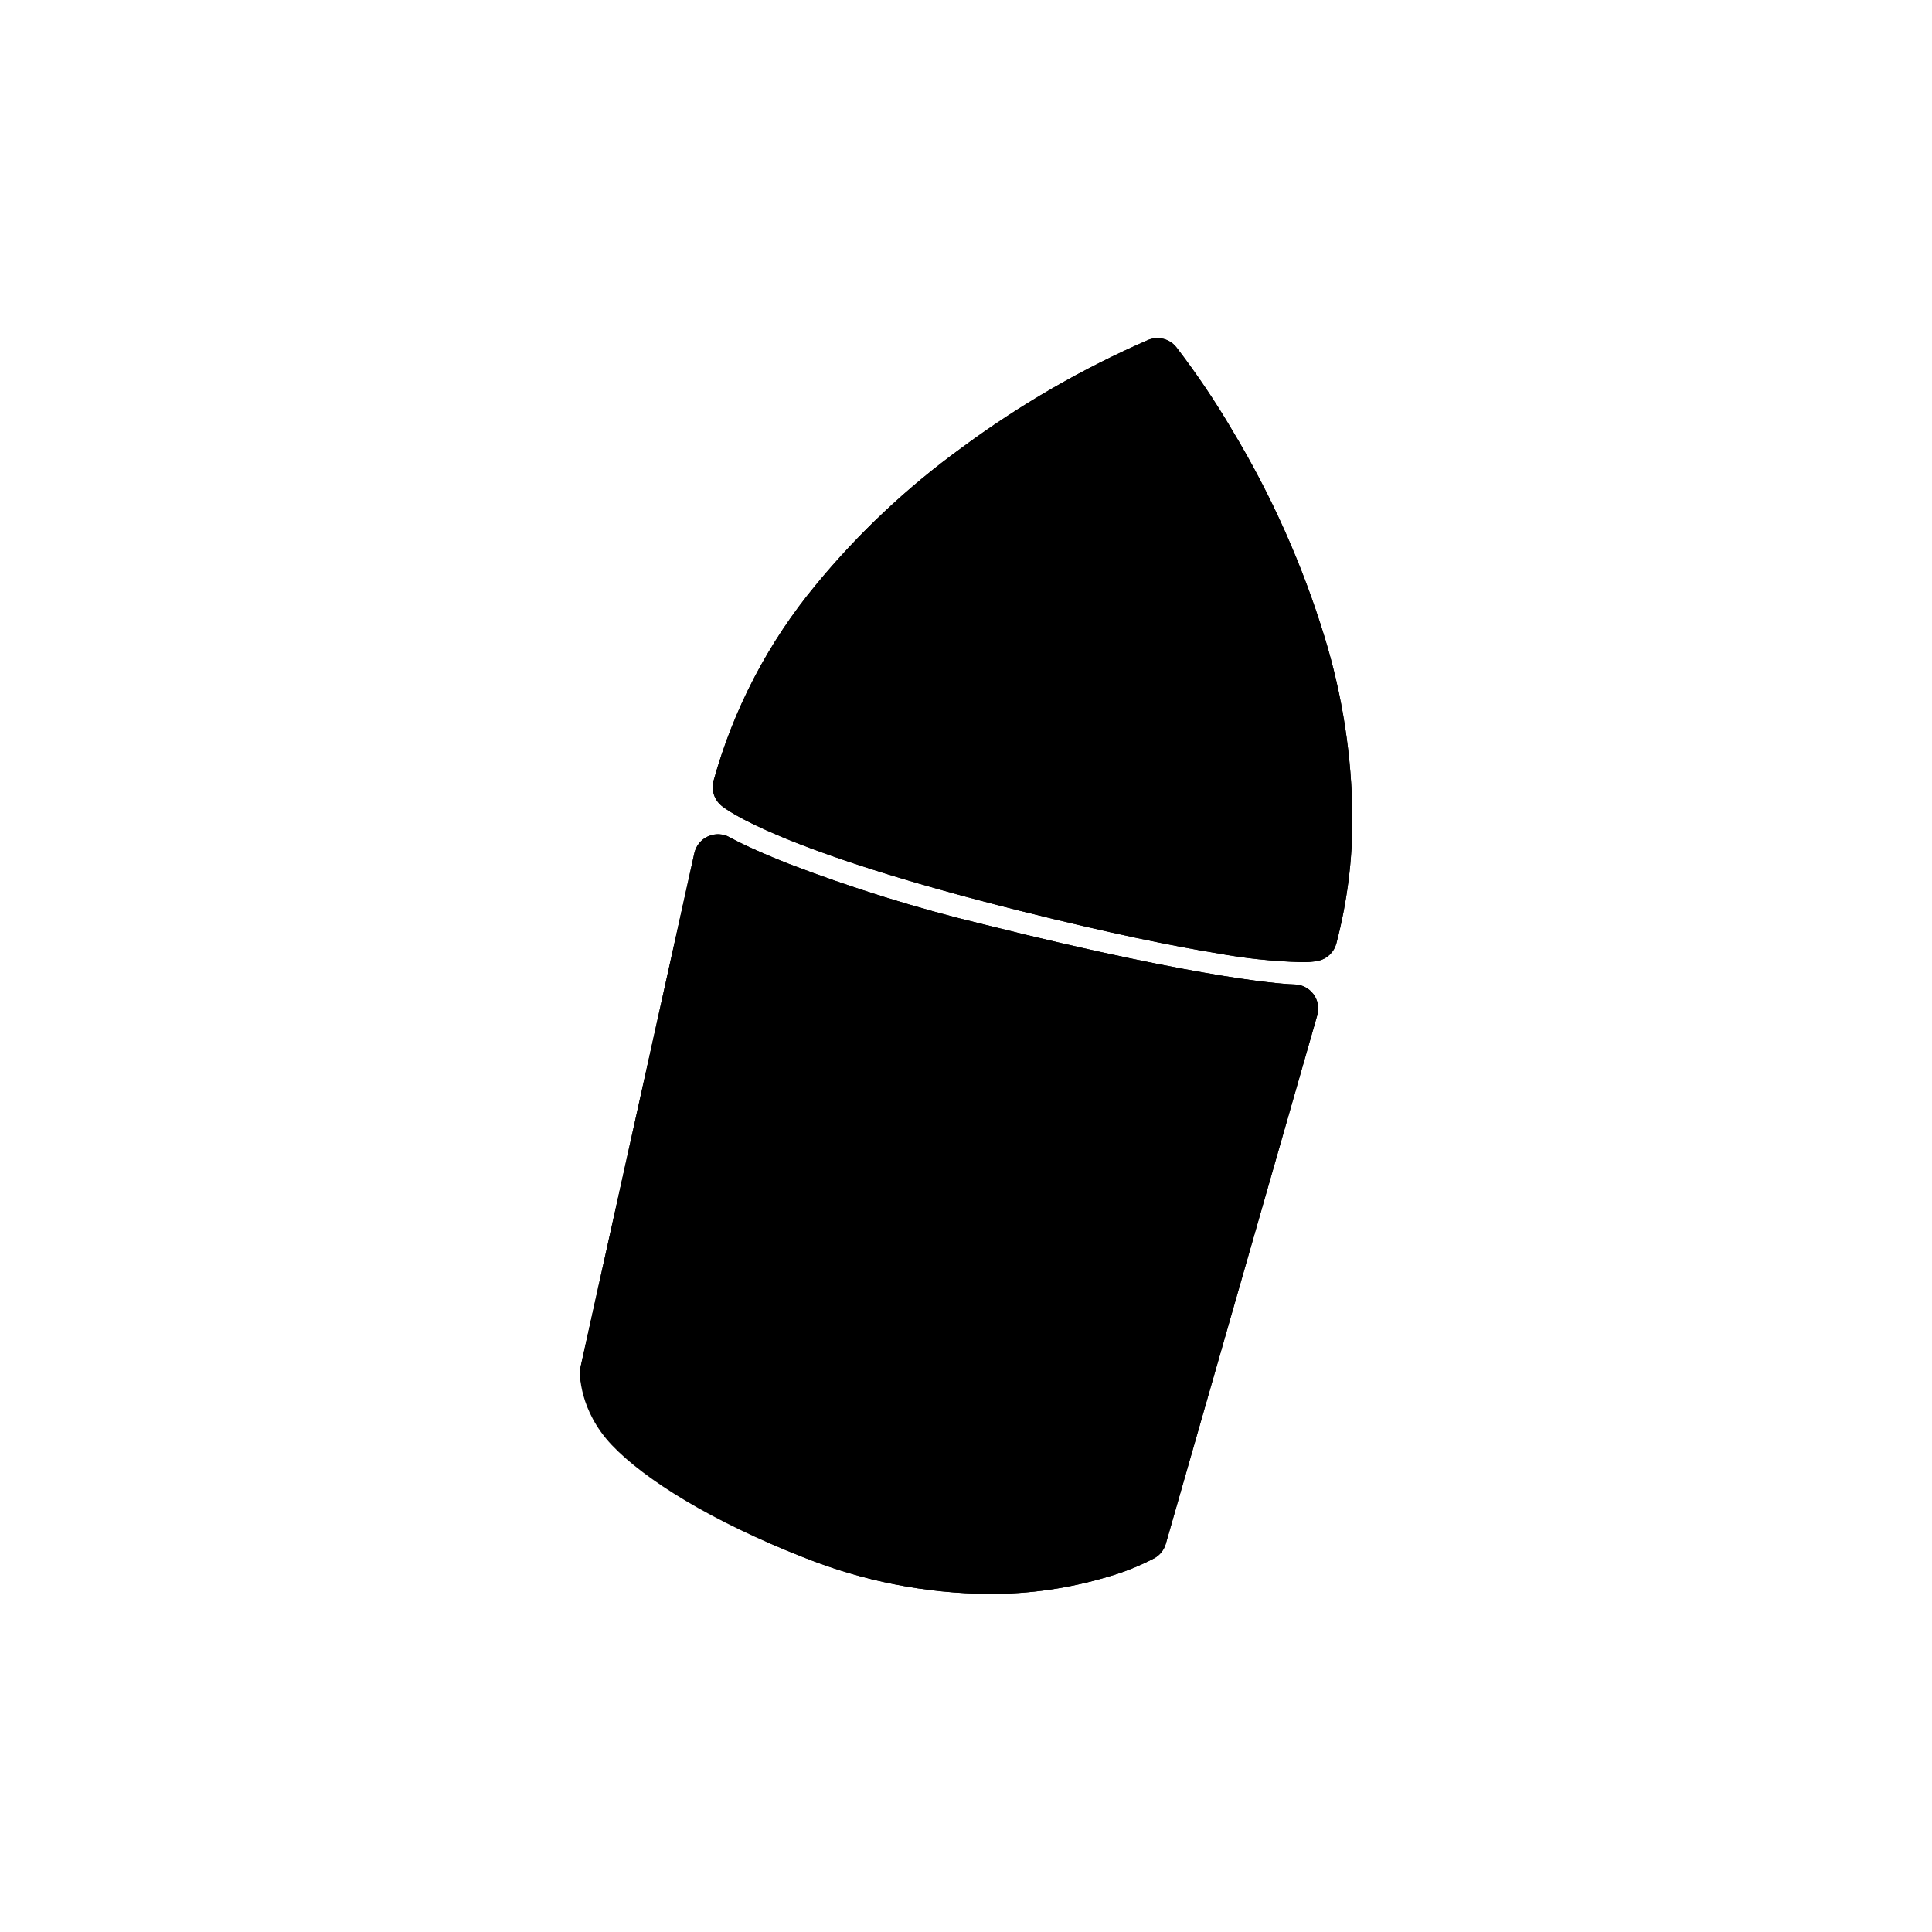
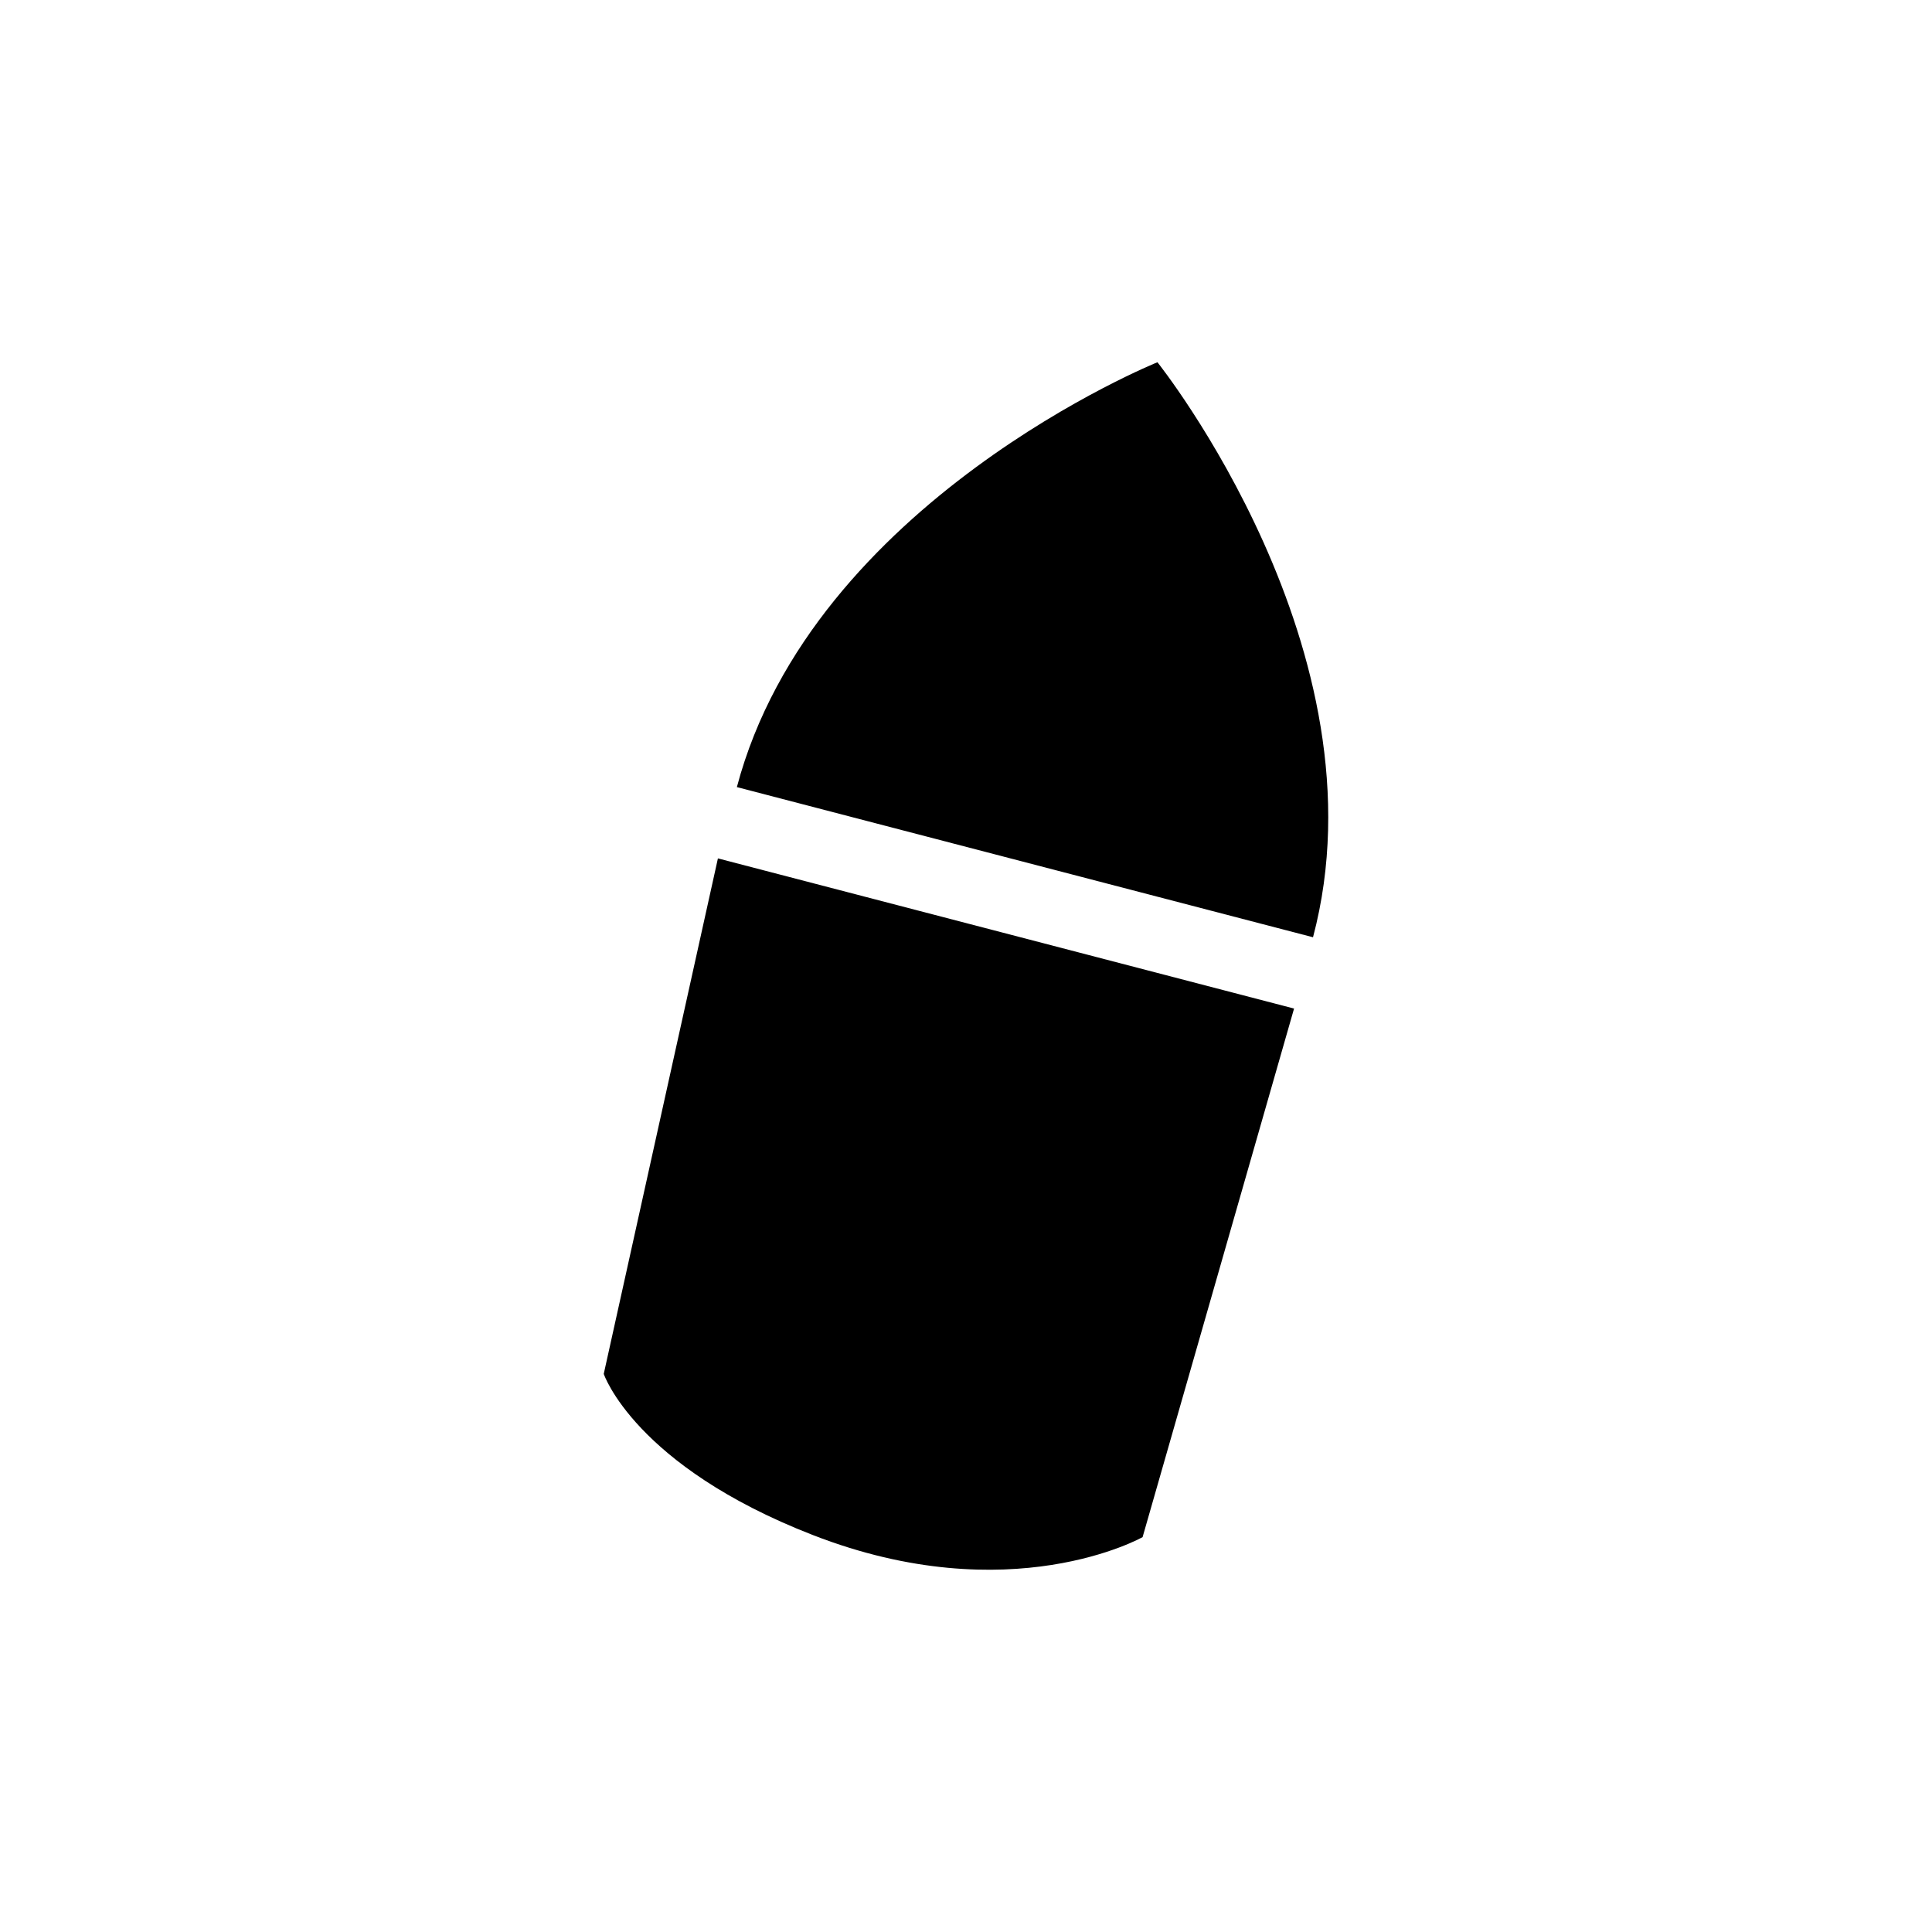
- <svg xmlns="http://www.w3.org/2000/svg" viewBox="0 0 320 320">
-   <defs>
-     <style>.a{fill:#ccc;}.b{fill:#1a1a1a;}</style>
-   </defs>
-   <path d="M214.369,163.051v-.002l-.025,0c-.65-.009-13.41-.434-51.374-9.929L162,157l.97-3.881a261.191,261.191,0,0,1-32.547-10.126c-3.382-1.339-5.805-2.435-7.36-3.183-.778-.374-1.338-.661-1.694-.849-.178-.094-.304-.163-.38-.205l-.077-.043-.011-.006,0,.001a3.999,3.999,0,0,0-5.895,2.604l-18.91,85.384a4.033,4.033,0,0,0,.113,2.136c.157.478,1.729,4.826,7.128,10.515,5.395,5.693,14.593,12.699,29.843,18.63A84.078,84.078,0,0,0,163.777,264a67.603,67.603,0,0,0,19.885-2.88,41.015,41.015,0,0,0,7.558-3.043,3.986,3.986,0,0,0,1.876-2.38l25.087-87.546a3.998,3.998,0,0,0-3.814-5.1Zm5.046-57.465a153.229,153.229,0,0,0-15.319-34.332,133.927,133.927,0,0,0-9.261-13.751,4.006,4.006,0,0,0-4.621-1.212A157.527,157.527,0,0,0,159.21,74.217a130.346,130.346,0,0,0-24.097,22.678,87.446,87.446,0,0,0-16.931,32.448,3.998,3.998,0,0,0,1.305,4.097c.447.365,2.765,2.171,10.001,5.187,7.237,3.011,19.401,7.217,39.542,12.254,14.871,3.718,25.315,5.83,32.624,7.019a90.531,90.531,0,0,0,13.858,1.458,13.057,13.057,0,0,0,2.883-.226,3.992,3.992,0,0,0,2.949-2.869A81.34,81.34,0,0,0,224,135.368,105.113,105.113,0,0,0,219.414,105.585Z" />
-   <path d="M214.369,163.051v-.002l-.025,0c-.65-.009-13.41-.434-51.374-9.929L162,157l.97-3.881a261.191,261.191,0,0,1-32.547-10.126c-3.382-1.339-5.805-2.435-7.36-3.183-.778-.374-1.338-.661-1.694-.849-.178-.094-.304-.163-.38-.205l-.077-.043-.011-.006,0,.001a3.999,3.999,0,0,0-5.895,2.604l-18.91,85.384c-.156.703-.158,6.962,5.241,12.651,5.395,5.693,16.593,12.699,31.843,18.63A84.078,84.078,0,0,0,163.777,264a67.603,67.603,0,0,0,19.885-2.88,41.015,41.015,0,0,0,7.558-3.043,3.986,3.986,0,0,0,1.876-2.38l25.087-87.546a3.998,3.998,0,0,0-3.814-5.1Zm-47.89,86.23c-7.28,2.556-34.141-.233-57.339-15.438-2.756-1.806-3.641-4.398-4.431-5.748-.216-.369-.385-.684-.52-.95l17.527-79.14c6.215,2.8,18.749,7.735,39.313,12.876h0c26.737,6.68,41.243,8.967,48.119,9.753C209.149,170.633,198.118,238.171,166.479,249.281Z" />
-   <path d="M219.414,105.585a153.229,153.229,0,0,0-15.319-34.332,133.927,133.927,0,0,0-9.261-13.751,4.006,4.006,0,0,0-4.621-1.212A157.527,157.527,0,0,0,159.21,74.217a130.346,130.346,0,0,0-24.097,22.678,87.446,87.446,0,0,0-16.931,32.448,3.998,3.998,0,0,0,1.305,4.097c.447.365,2.765,2.171,10.001,5.187,7.237,3.011,19.401,7.217,39.542,12.254,14.871,3.718,25.315,5.83,32.624,7.019a90.531,90.531,0,0,0,13.858,1.458,13.057,13.057,0,0,0,2.883-.226,3.992,3.992,0,0,0,2.949-2.869A81.34,81.34,0,0,0,224,135.368,105.113,105.113,0,0,0,219.414,105.585ZM132.561,131.241c-2.685-1.127-4.558-2.025-5.818-2.694a80.747,80.747,0,0,1,14.594-26.626c10.257-12.713,23.28-22.338,33.726-28.722,5.221-3.194,9.794-5.583,13.043-7.164.872-.424,1.639-.786,2.307-1.094a153.693,153.693,0,0,1,12.041,19.885,137.738,137.738,0,0,1,9.351,23.237c2.533,8.592,4.426,17.858,4.195,27.304C215.761,145.159,191.689,156.066,132.561,131.241Z" />
+ <svg xmlns="http://www.w3.org/2000/svg" id="bullet" viewBox="0 0 320 320">
+   <path d="M118.91,142.177l95.427,24.872-25.087,87.546s-21.902,12.388-54.621-.345C105.092,242.755,100,227.561,100,227.561Zm98.567,13.062C230.021,107.916,191.709,60,191.709,60s-57.117,23.044-69.661,70.368Z" class="outline" />
</svg>
